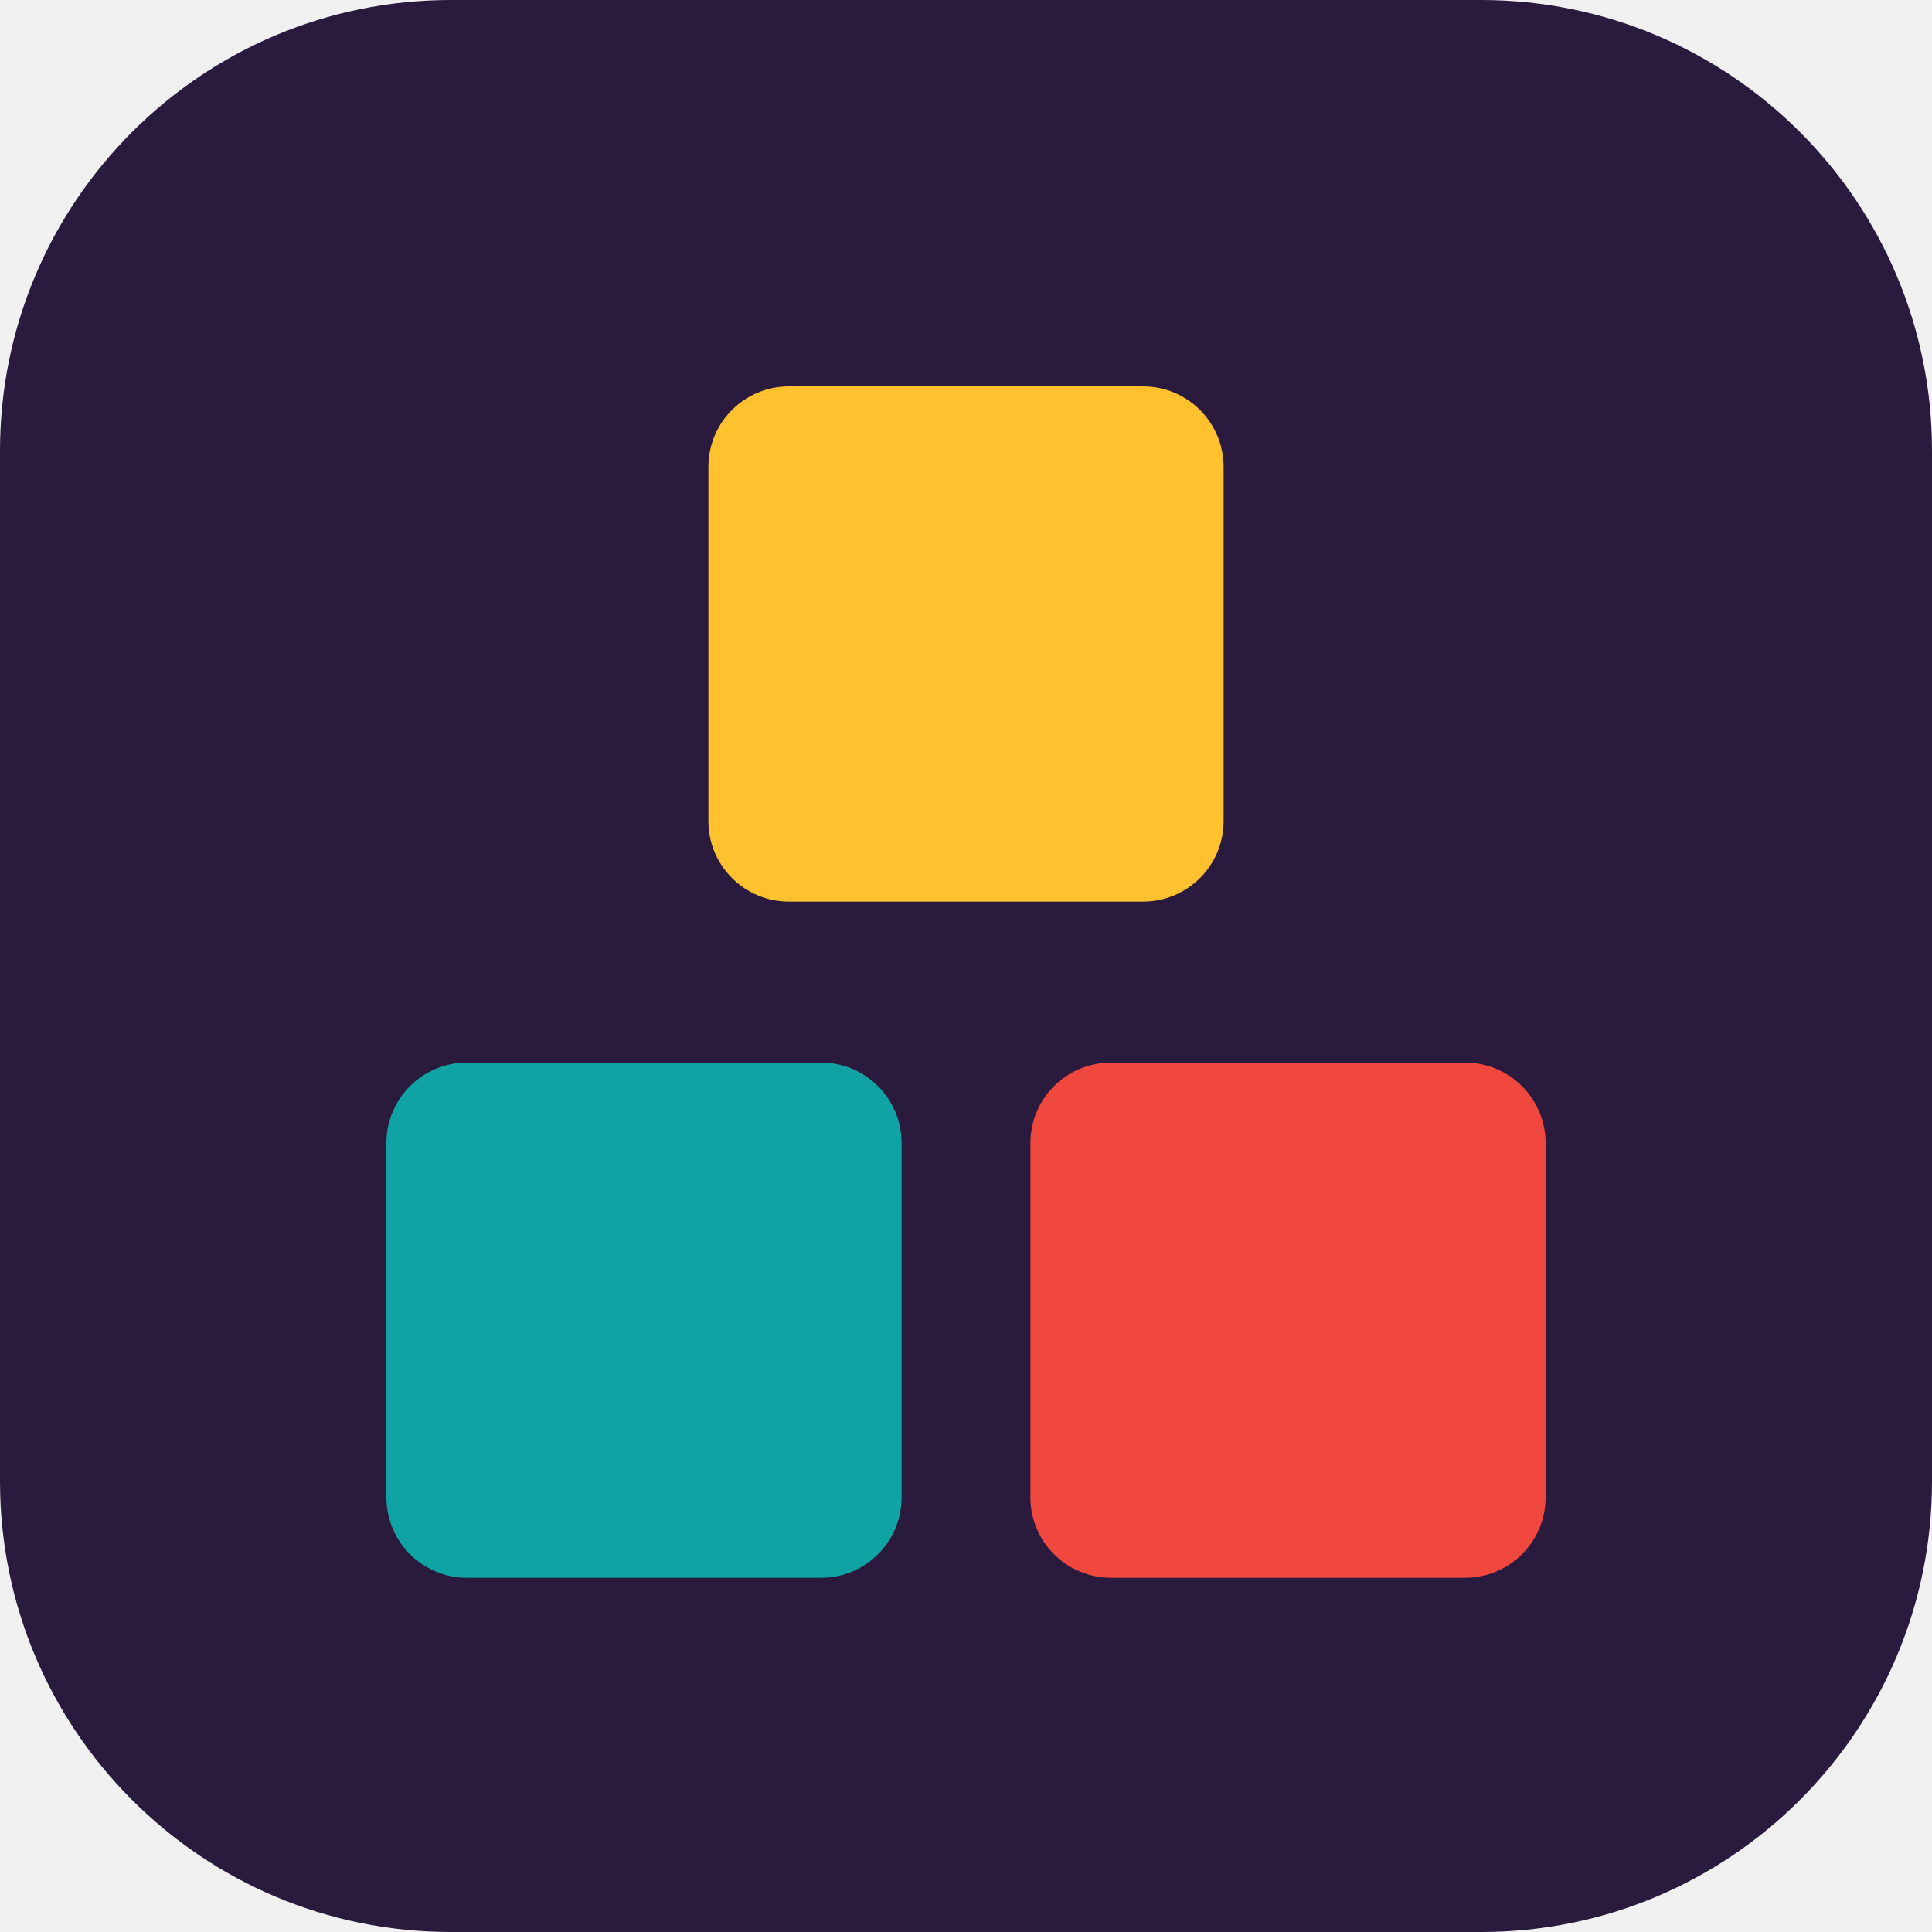
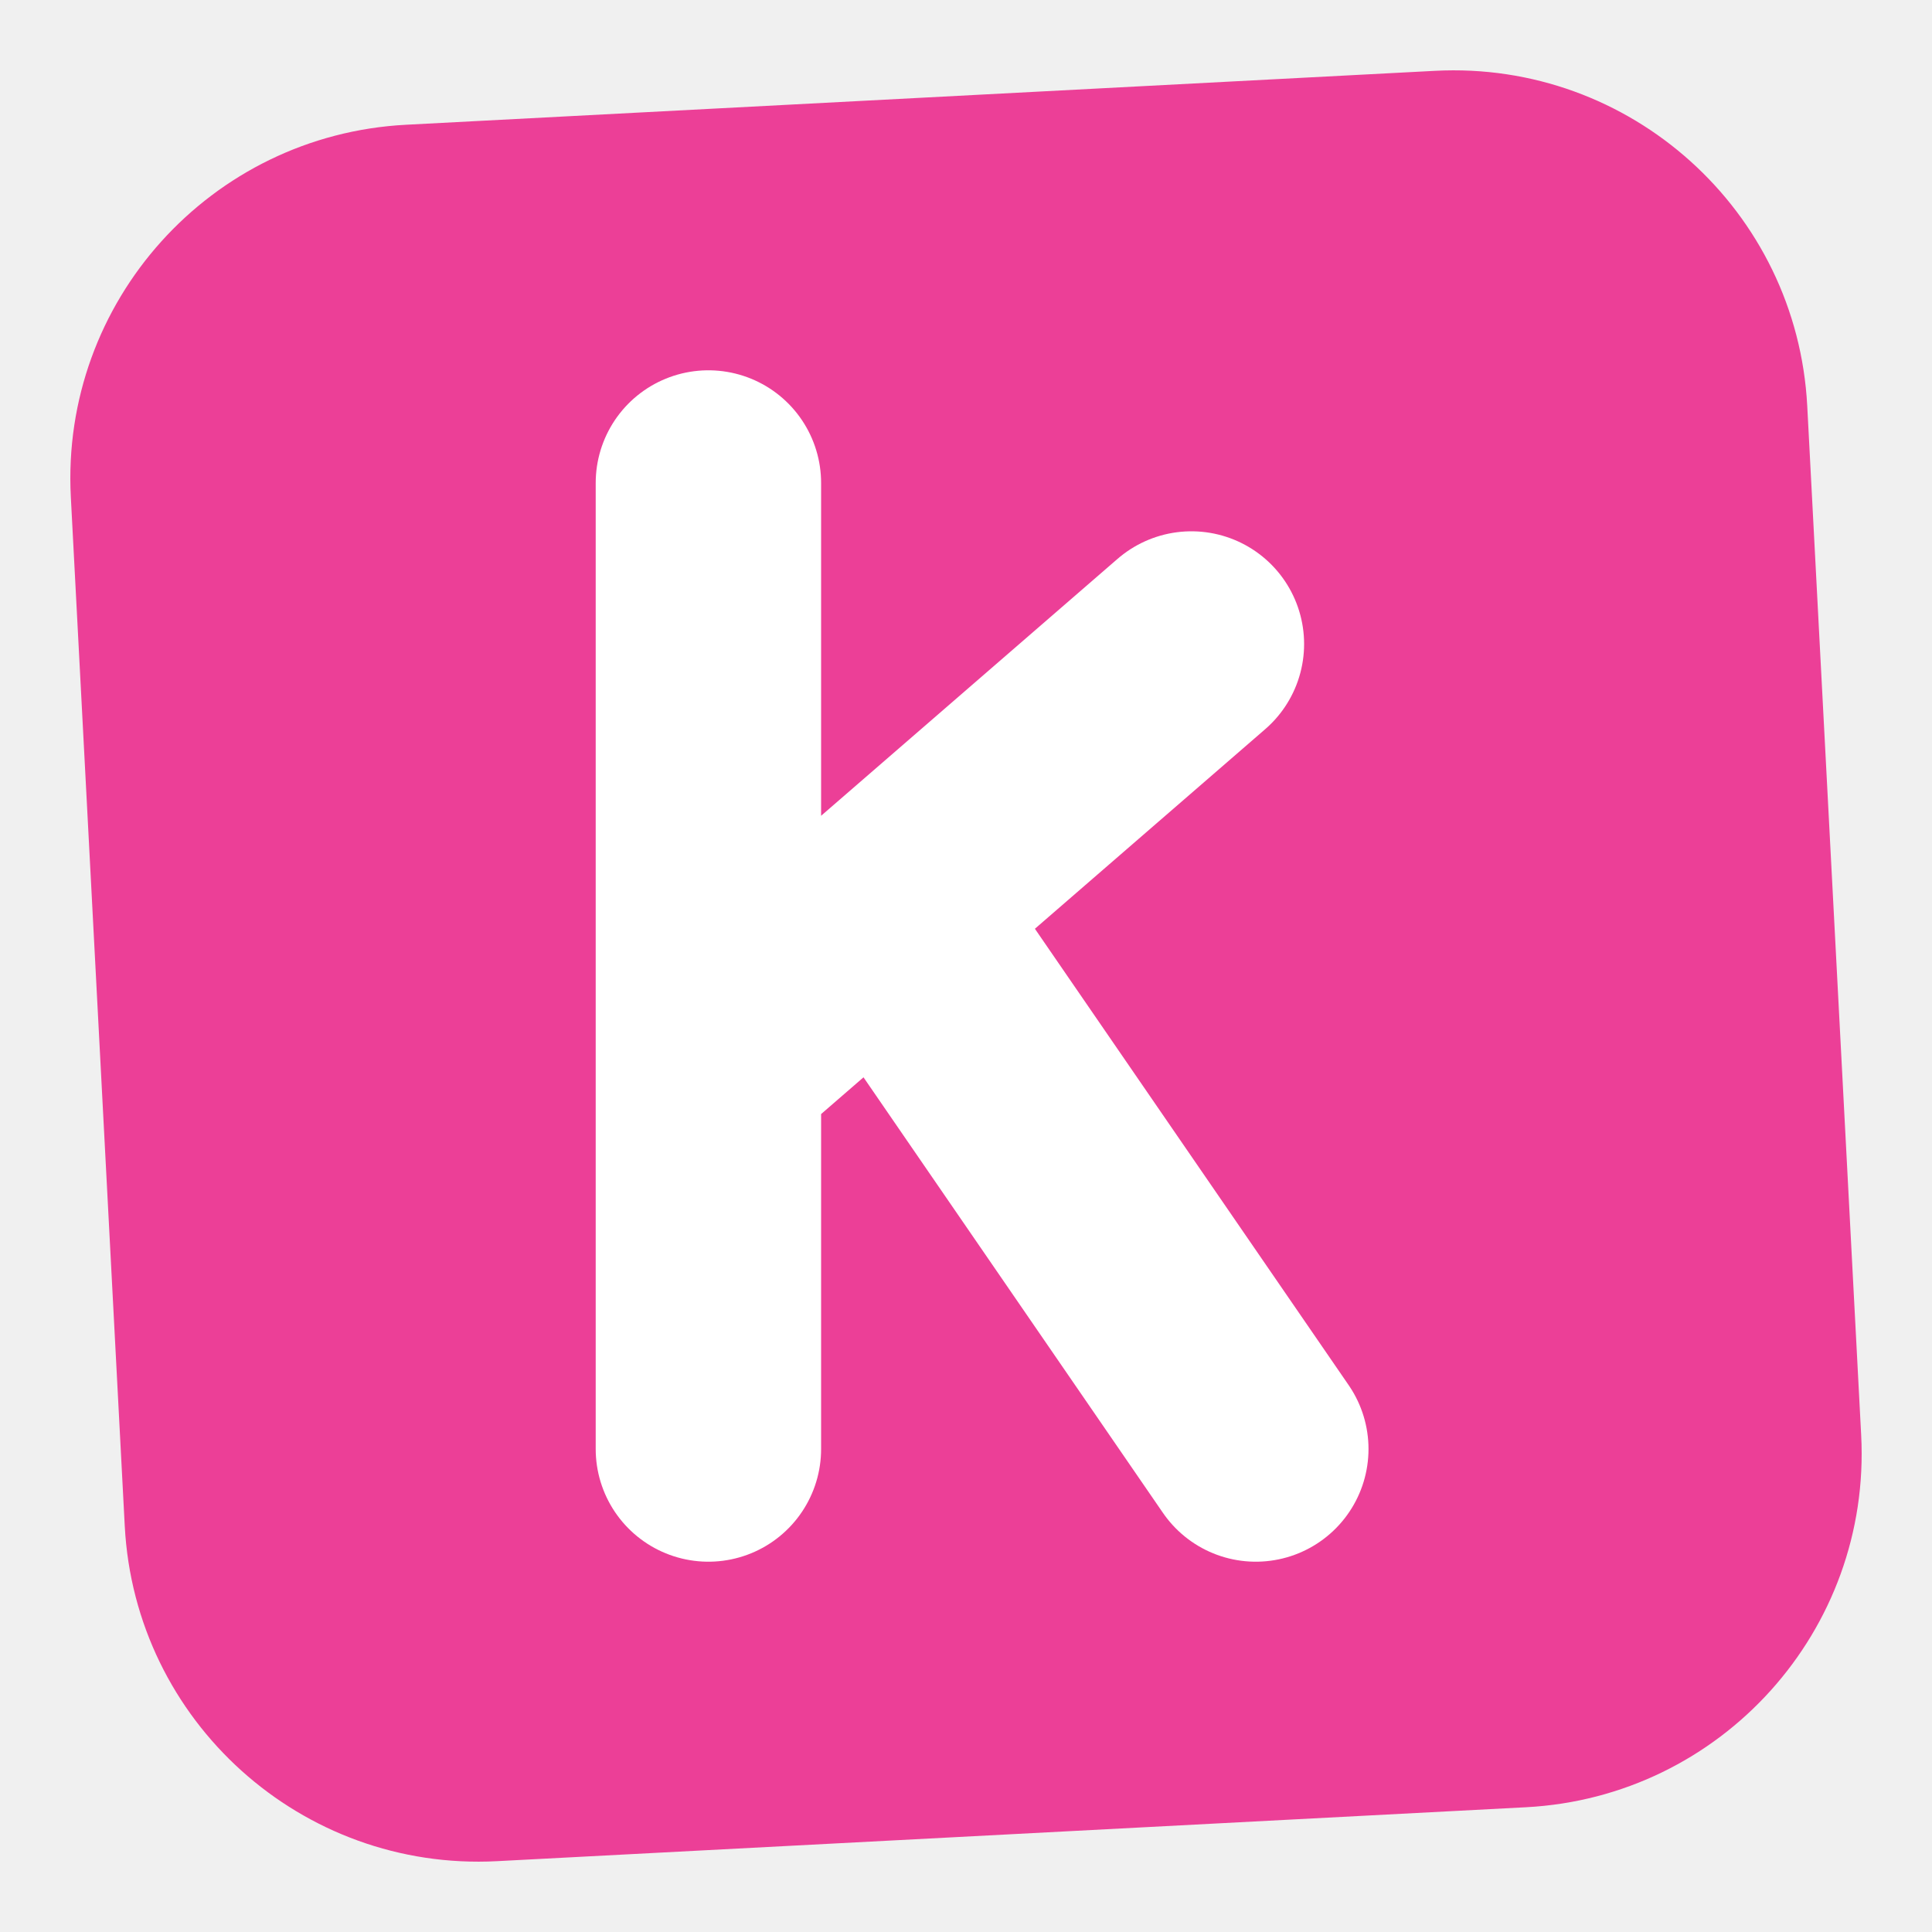
<svg xmlns="http://www.w3.org/2000/svg" viewBox="0 0 120 120">
-   <rect width="120" height="120" rx="28" fill="#2a1a3e" />
-   <rect x="24" y="66" width="32" height="32" rx="5" fill="#0fa3a3" />
-   <rect x="64" y="66" width="32" height="32" rx="5" fill="#f0483e" />
-   <rect x="44" y="24" width="32" height="32" rx="5" fill="#ffc22e" />
+   <rect x="6" y="6" width="108" height="108" rx="22" fill="#ec3f97" transform="rotate(-3 60 60)" />
+   <path d="M44 30v60M44 66l30-26M56 58l22 32" fill="none" stroke="#fff" stroke-width="14" stroke-linecap="round" stroke-linejoin="round" />
</svg>
